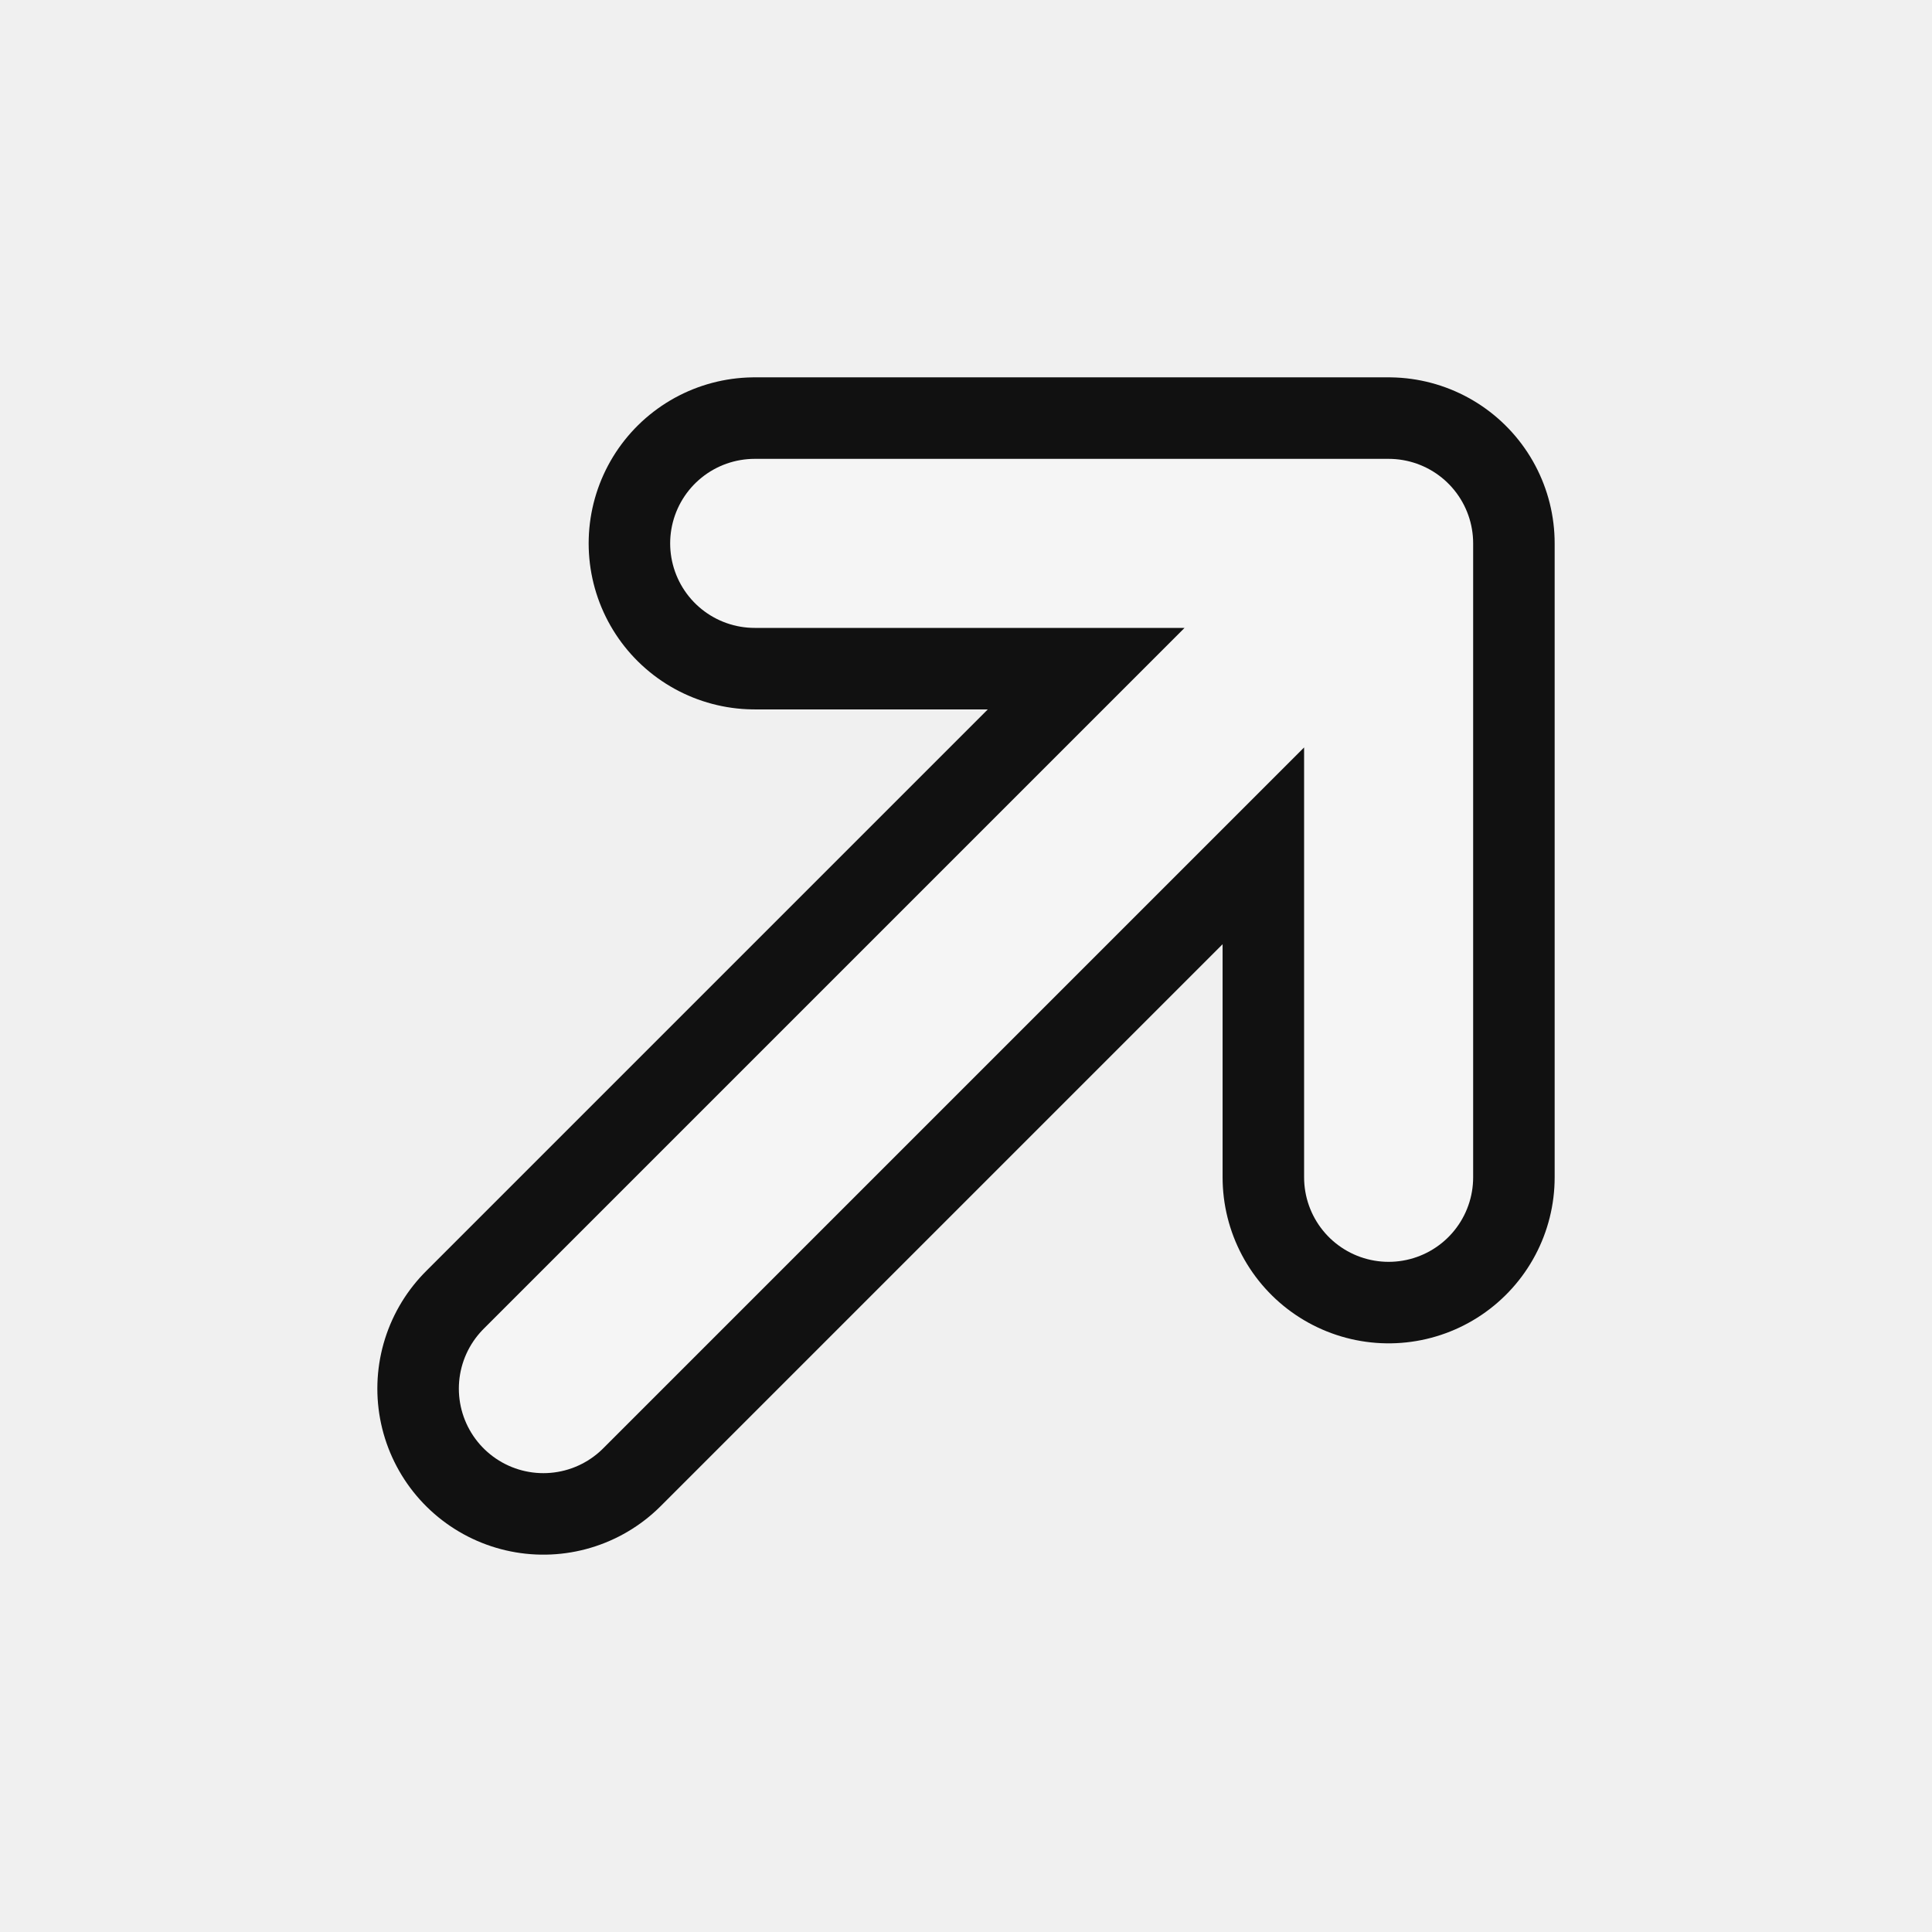
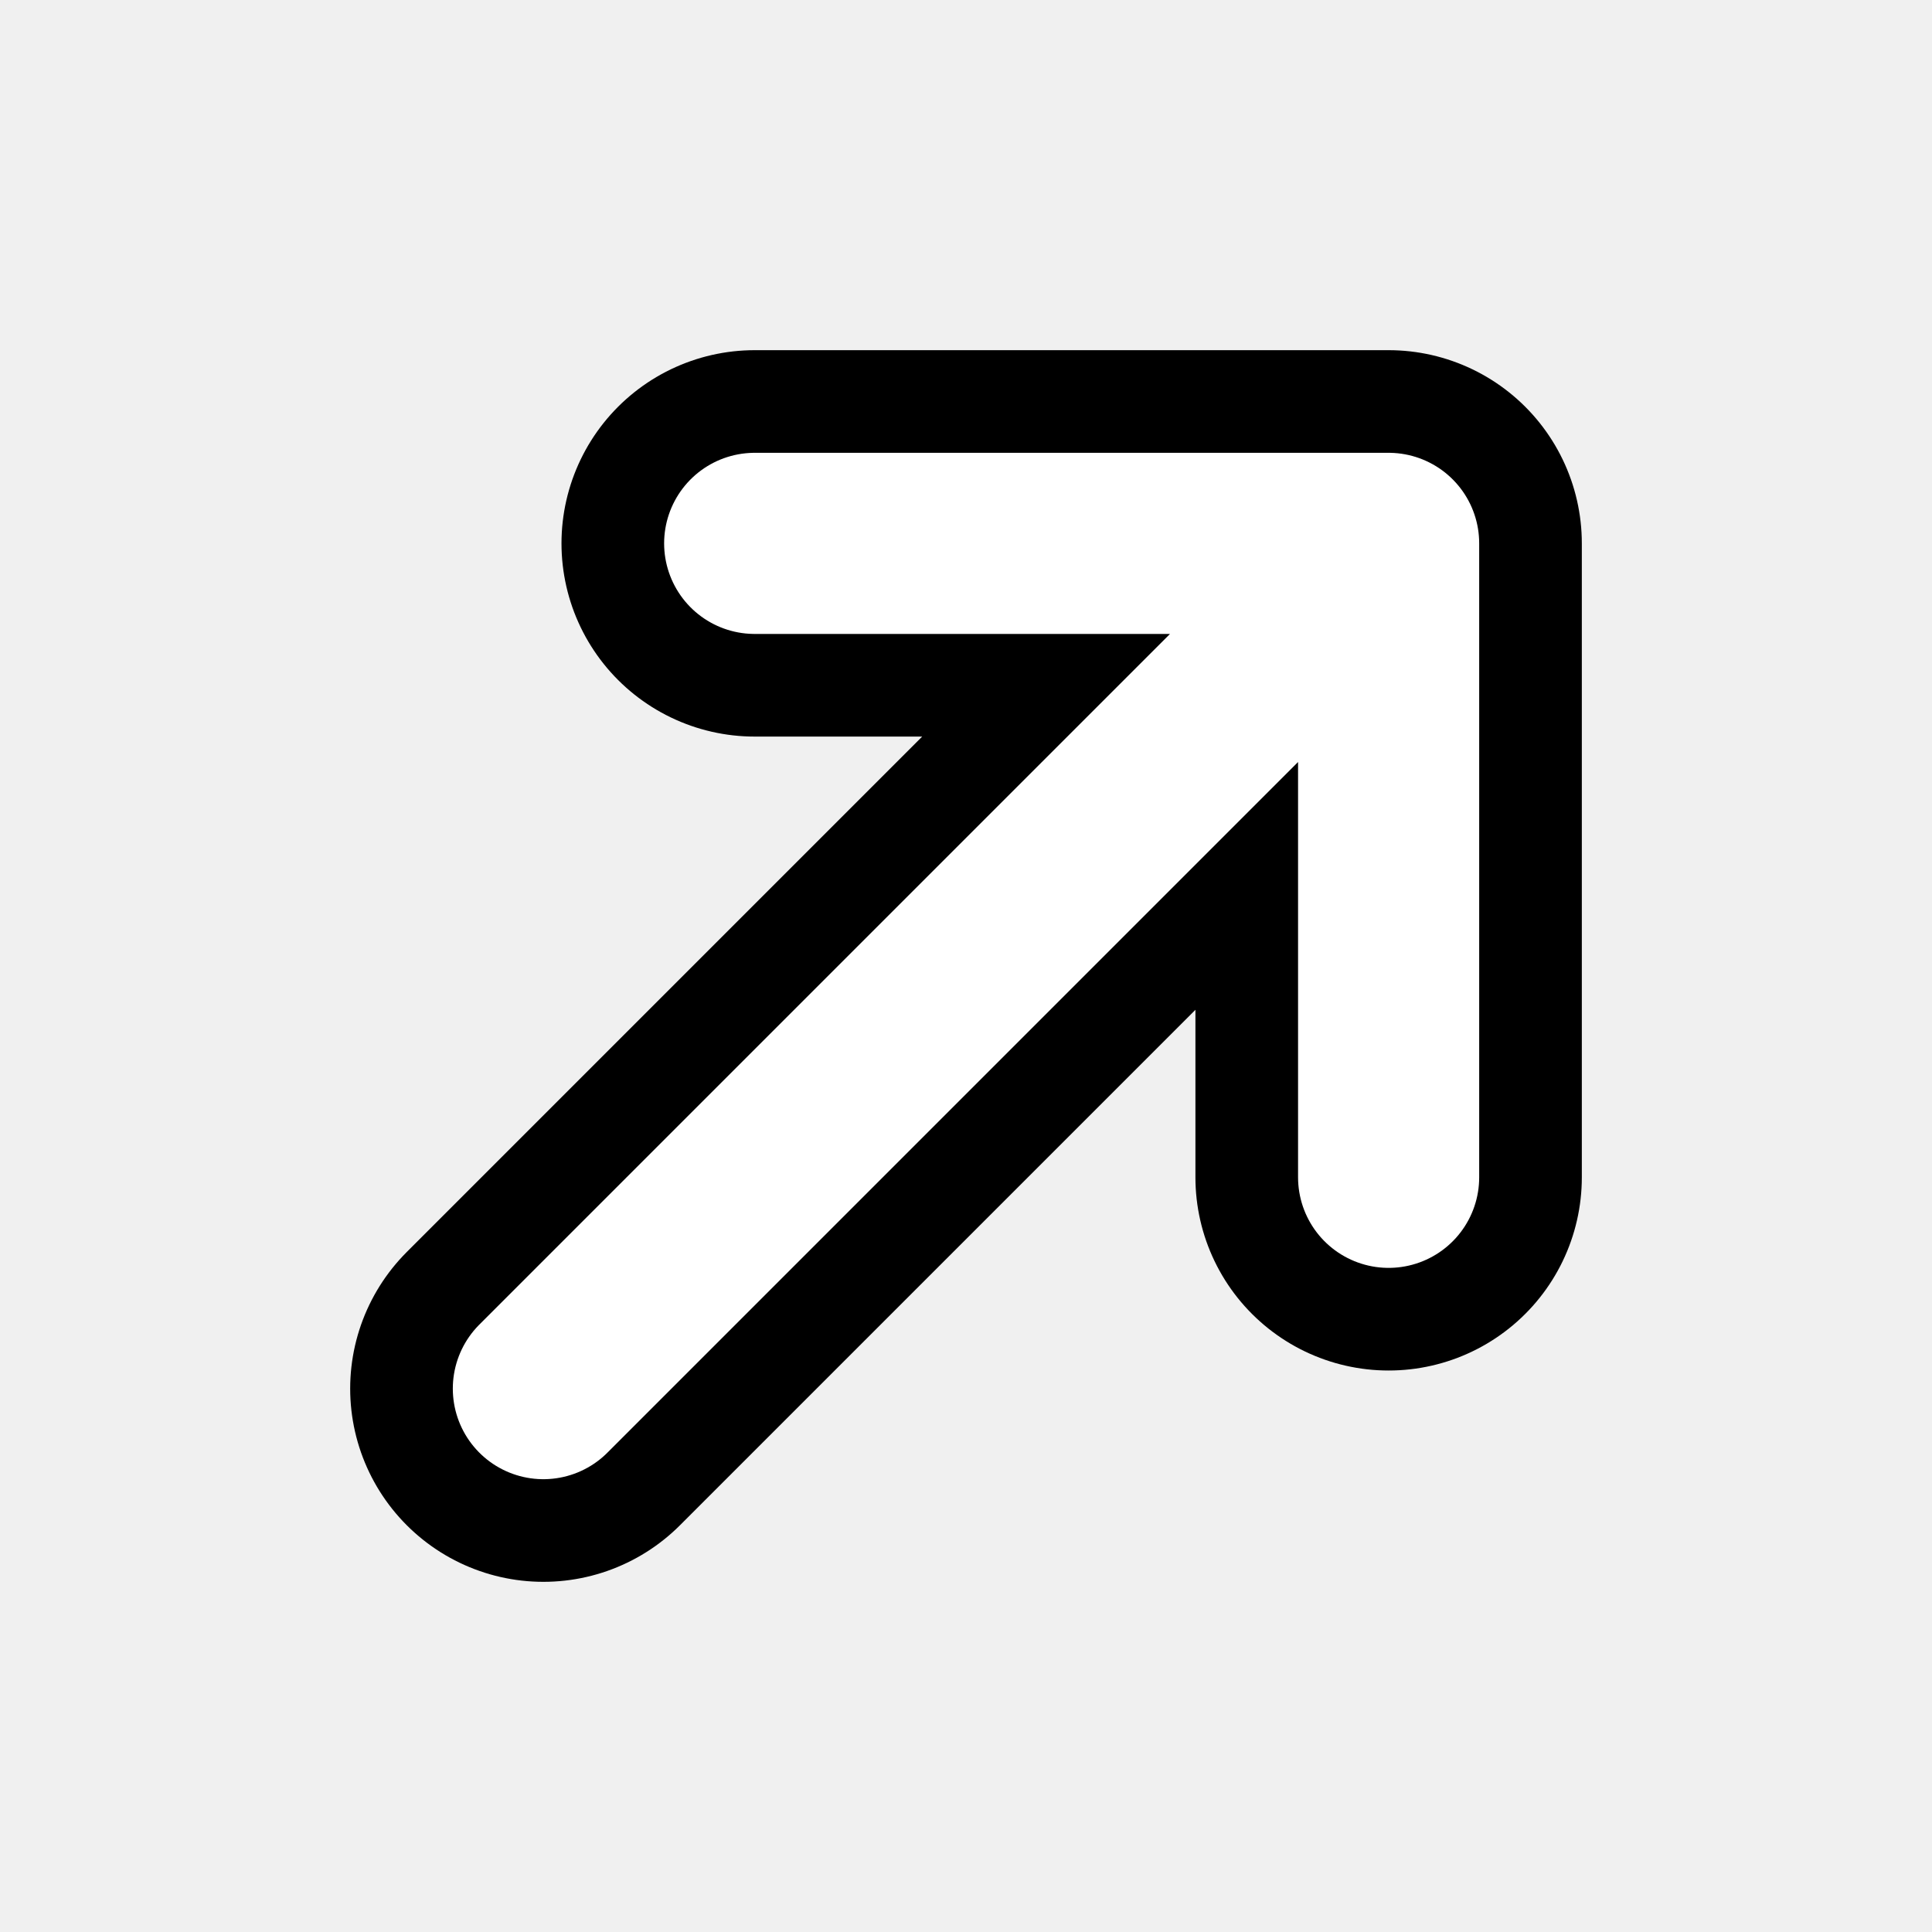
<svg xmlns="http://www.w3.org/2000/svg" viewBox="0 0 16 16" fill="none" aria-hidden="true">
-   <path d="M4.5 11.5 L11.5 4.5 M6.25 4.5 H11.5 V9.75" stroke="#111111" stroke-width="2.75" stroke-linecap="round" stroke-linejoin="round" />
-   <path d="M4.5 11.5 L11.5 4.5 M6.25 4.5 H11.5 V9.75" stroke="#F5F5F5" stroke-width="1.4" stroke-linecap="round" stroke-linejoin="round" />
+   <path d="M4.5 11.5 L11.5 4.5 M6.25 4.5 H11.5 V9.75" stroke="#000000" stroke-width="3.2" stroke-linecap="round" stroke-linejoin="round" />
+   <path d="M4.5 11.5 L11.5 4.5 M6.25 4.5 H11.5 V9.75" stroke="#FFFFFF" stroke-width="1.5" stroke-linecap="round" stroke-linejoin="round" />
</svg>
